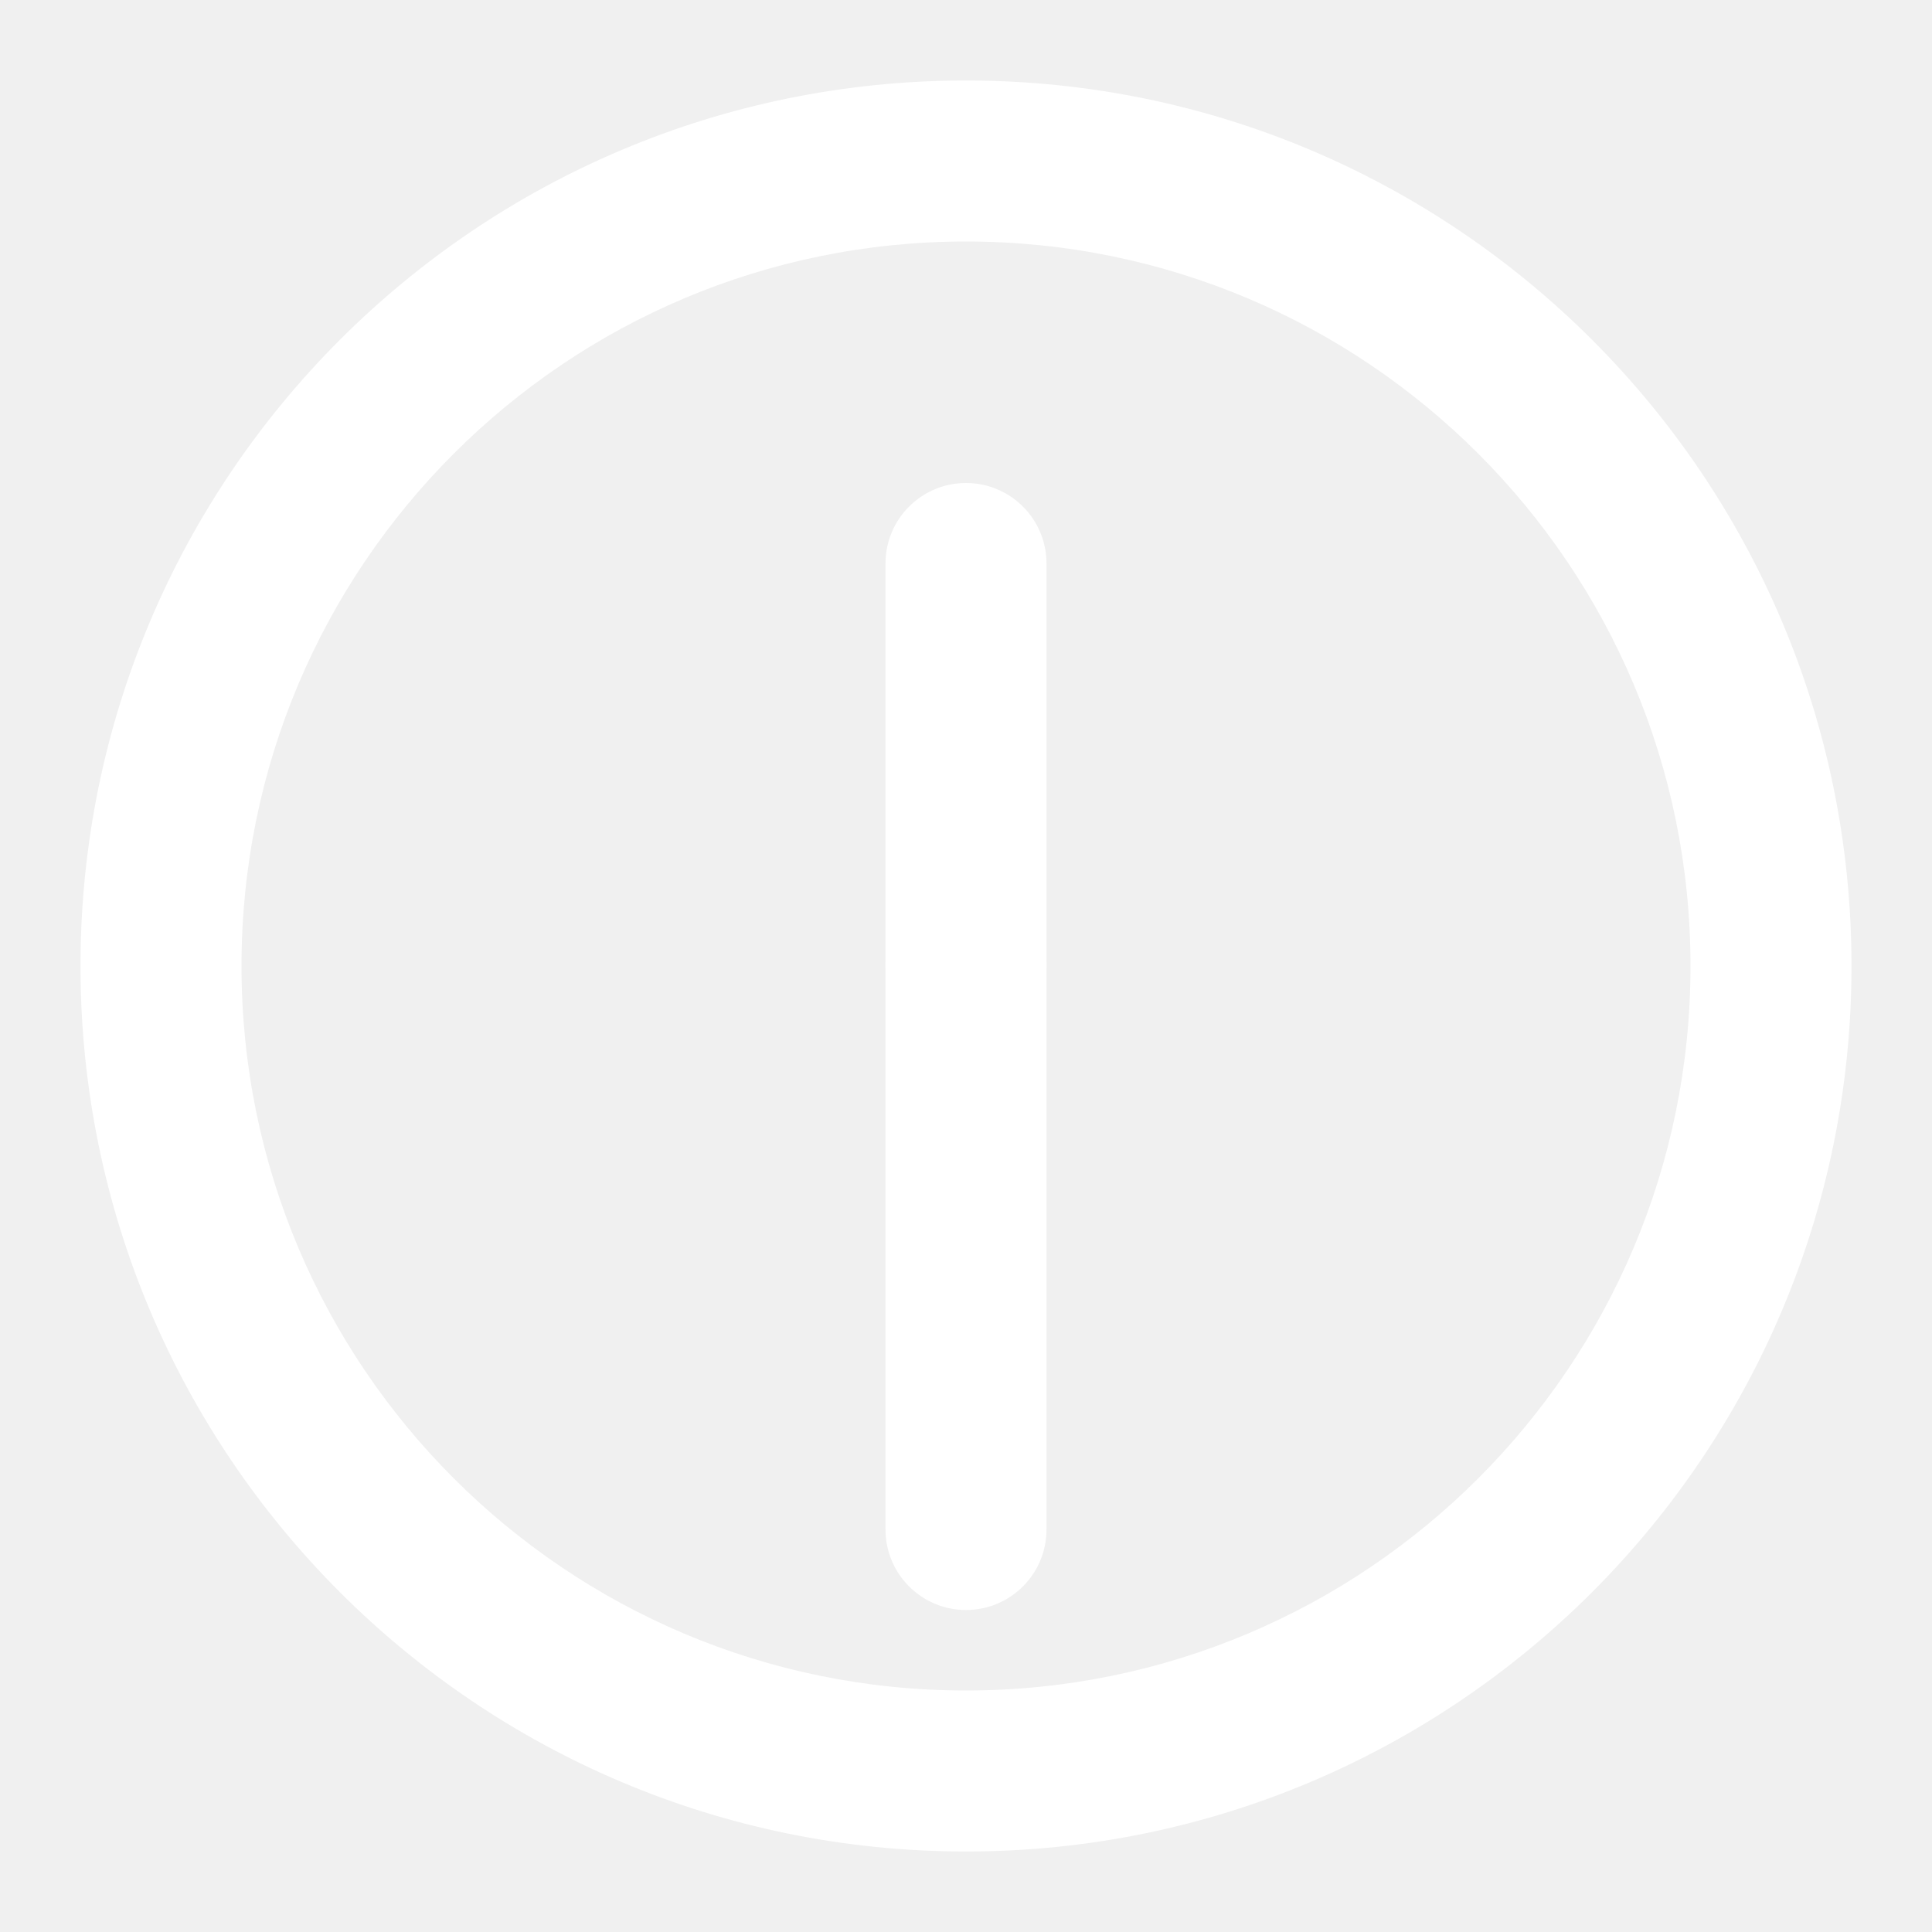
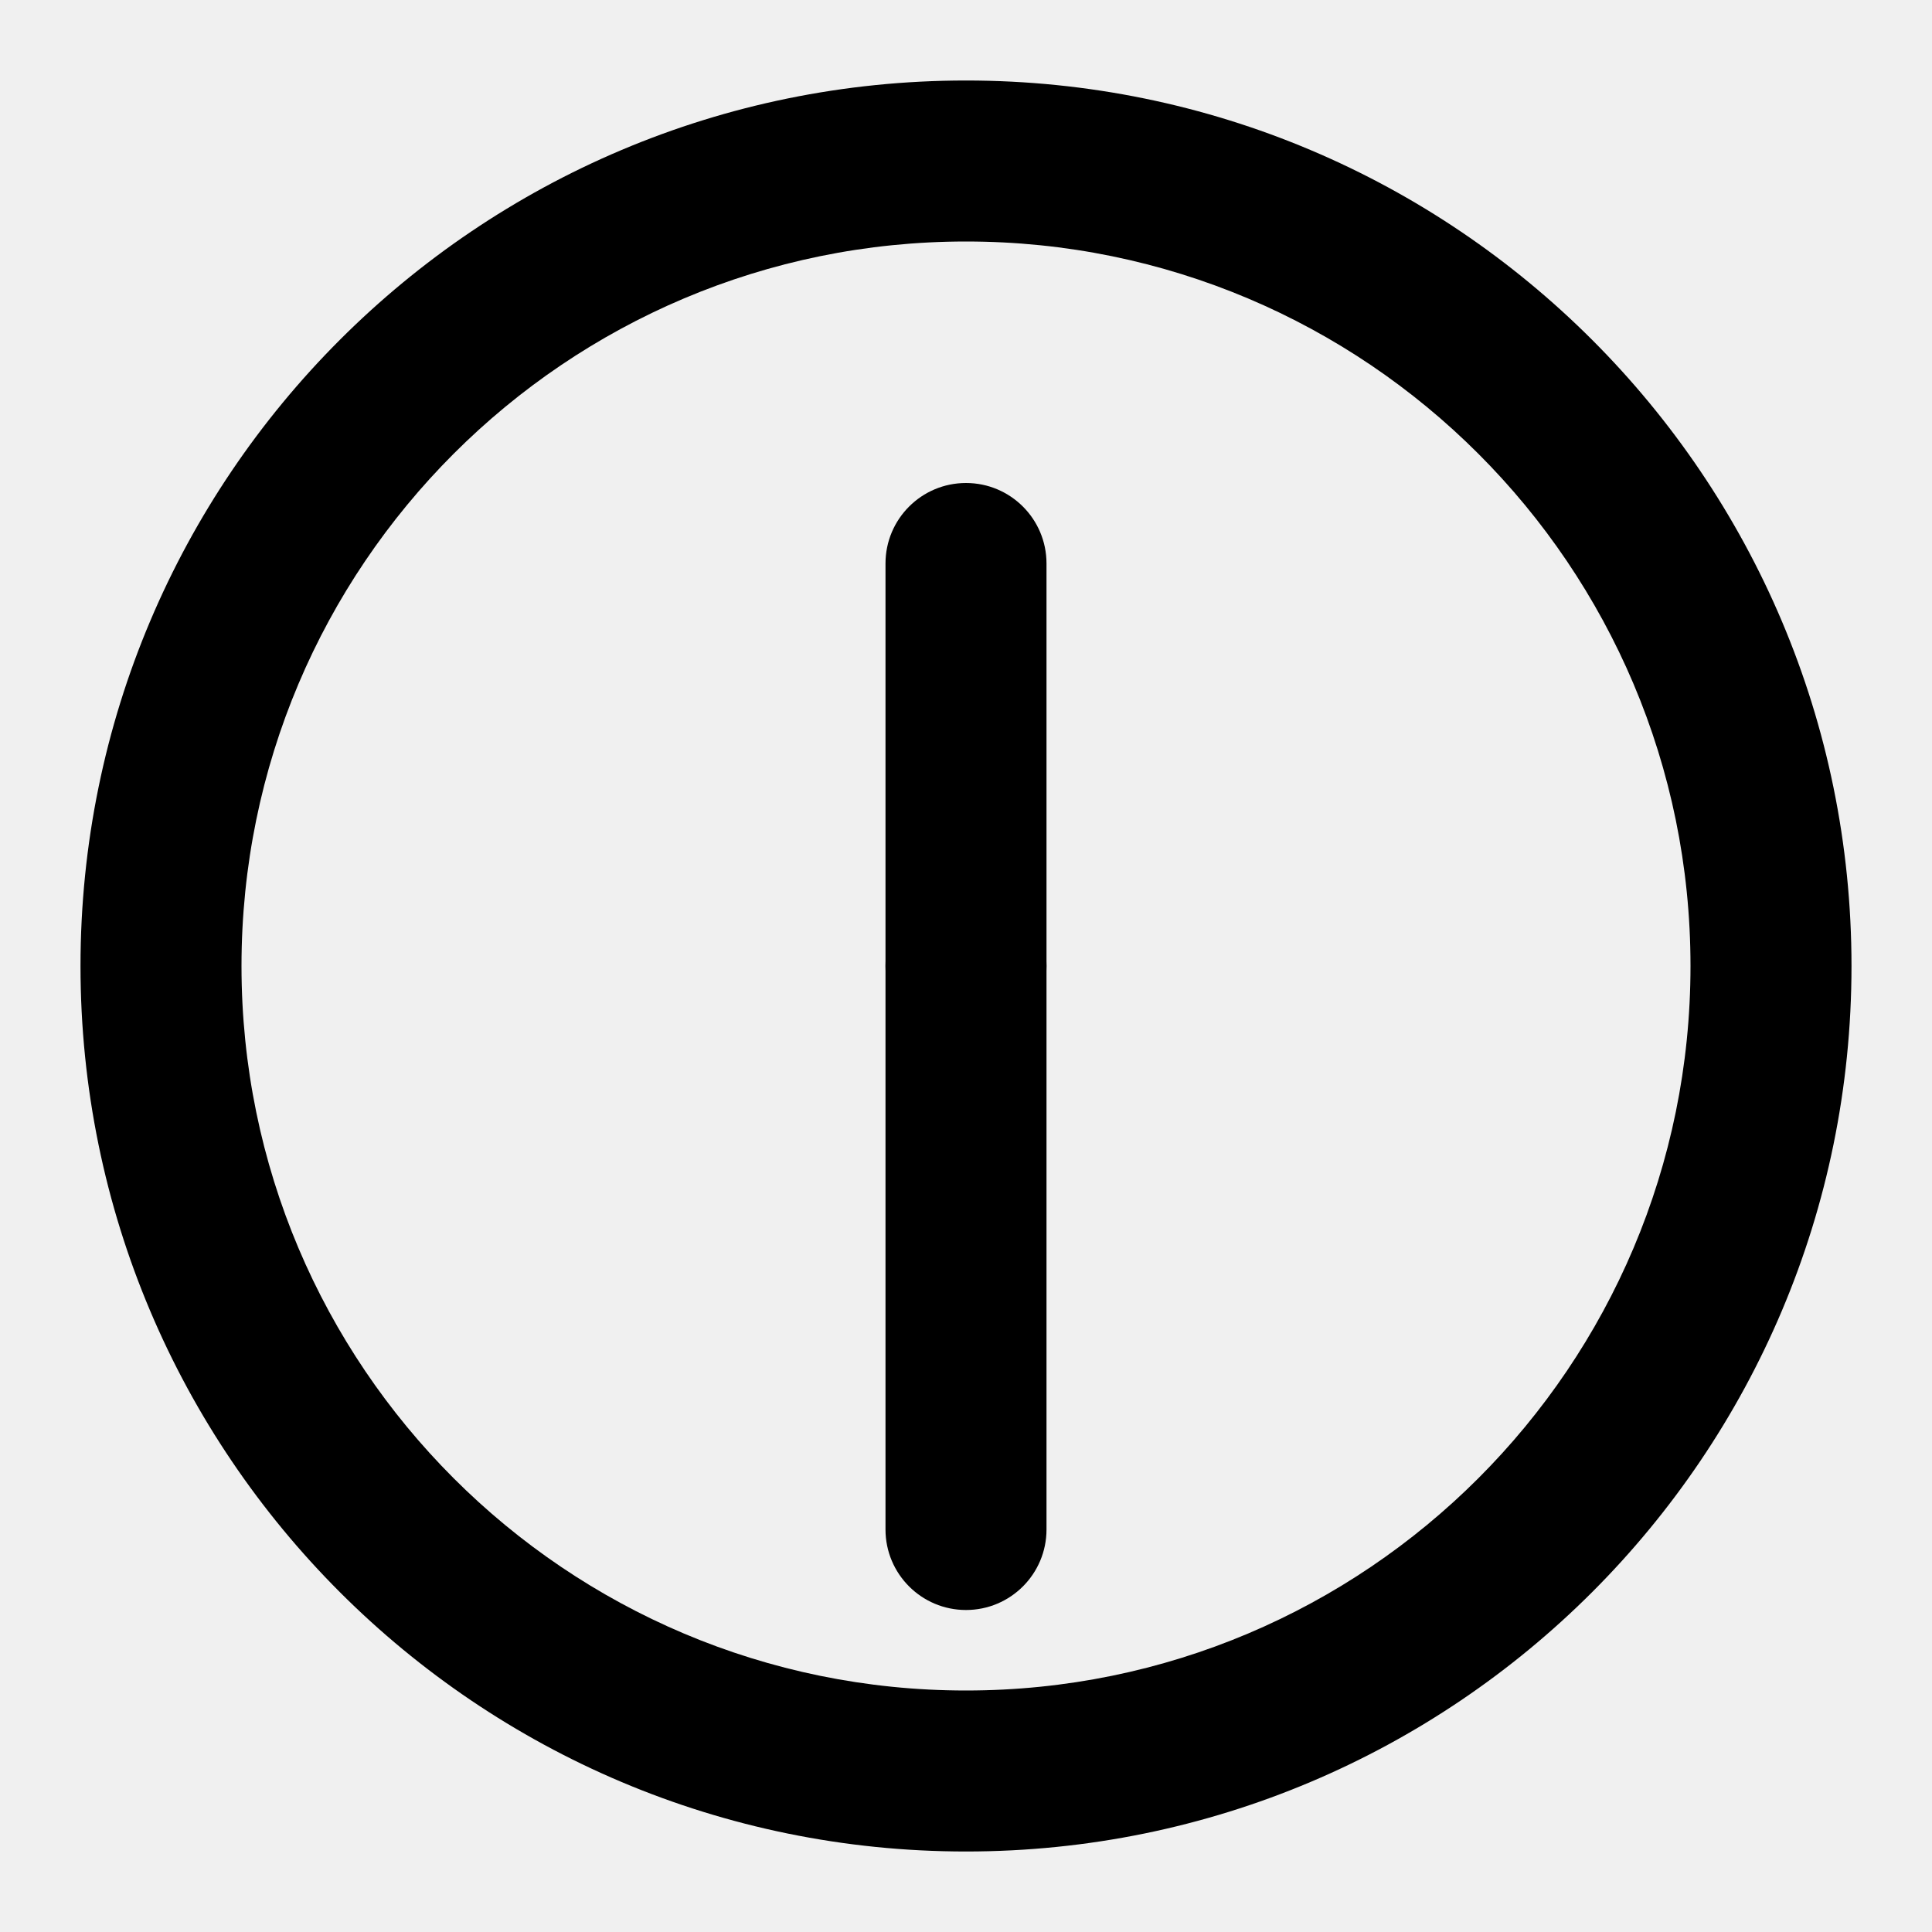
<svg xmlns="http://www.w3.org/2000/svg" width="1em" height="1em" viewBox="0 0 24 24">
-   <path fill="#ffffff" d="M12,1A11,11,0,1,0,23,12,11,11,0,0,0,12,1Zm0,20a9,9,0,1,1,9-9A9,9,0,0,1,12,21Z" />
-   <rect width="2" height="7" x="11" y="6" fill="#ffffff" rx="1">
+   <path fill="#00000" d="M12,1A11,11,0,1,0,23,12,11,11,0,0,0,12,1Zm0,20a9,9,0,1,1,9-9A9,9,0,0,1,12,21Z" />
+   <rect width="2" height="7" x="11" y="6" fill="#000000" rx="1">
    <animateTransform attributeName="transform" dur="9s" repeatCount="indefinite" type="rotate" values="0 12 12;360 12 12" />
  </rect>
-   <rect width="2" height="9" x="11" y="11" fill="#ffffff" rx="1">
+   <rect width="2" height="9" x="11" y="11" fill="#000000" rx="1">
    <animateTransform attributeName="transform" dur="0.75s" repeatCount="indefinite" type="rotate" values="0 12 12;360 12 12" />
  </rect>
</svg>
